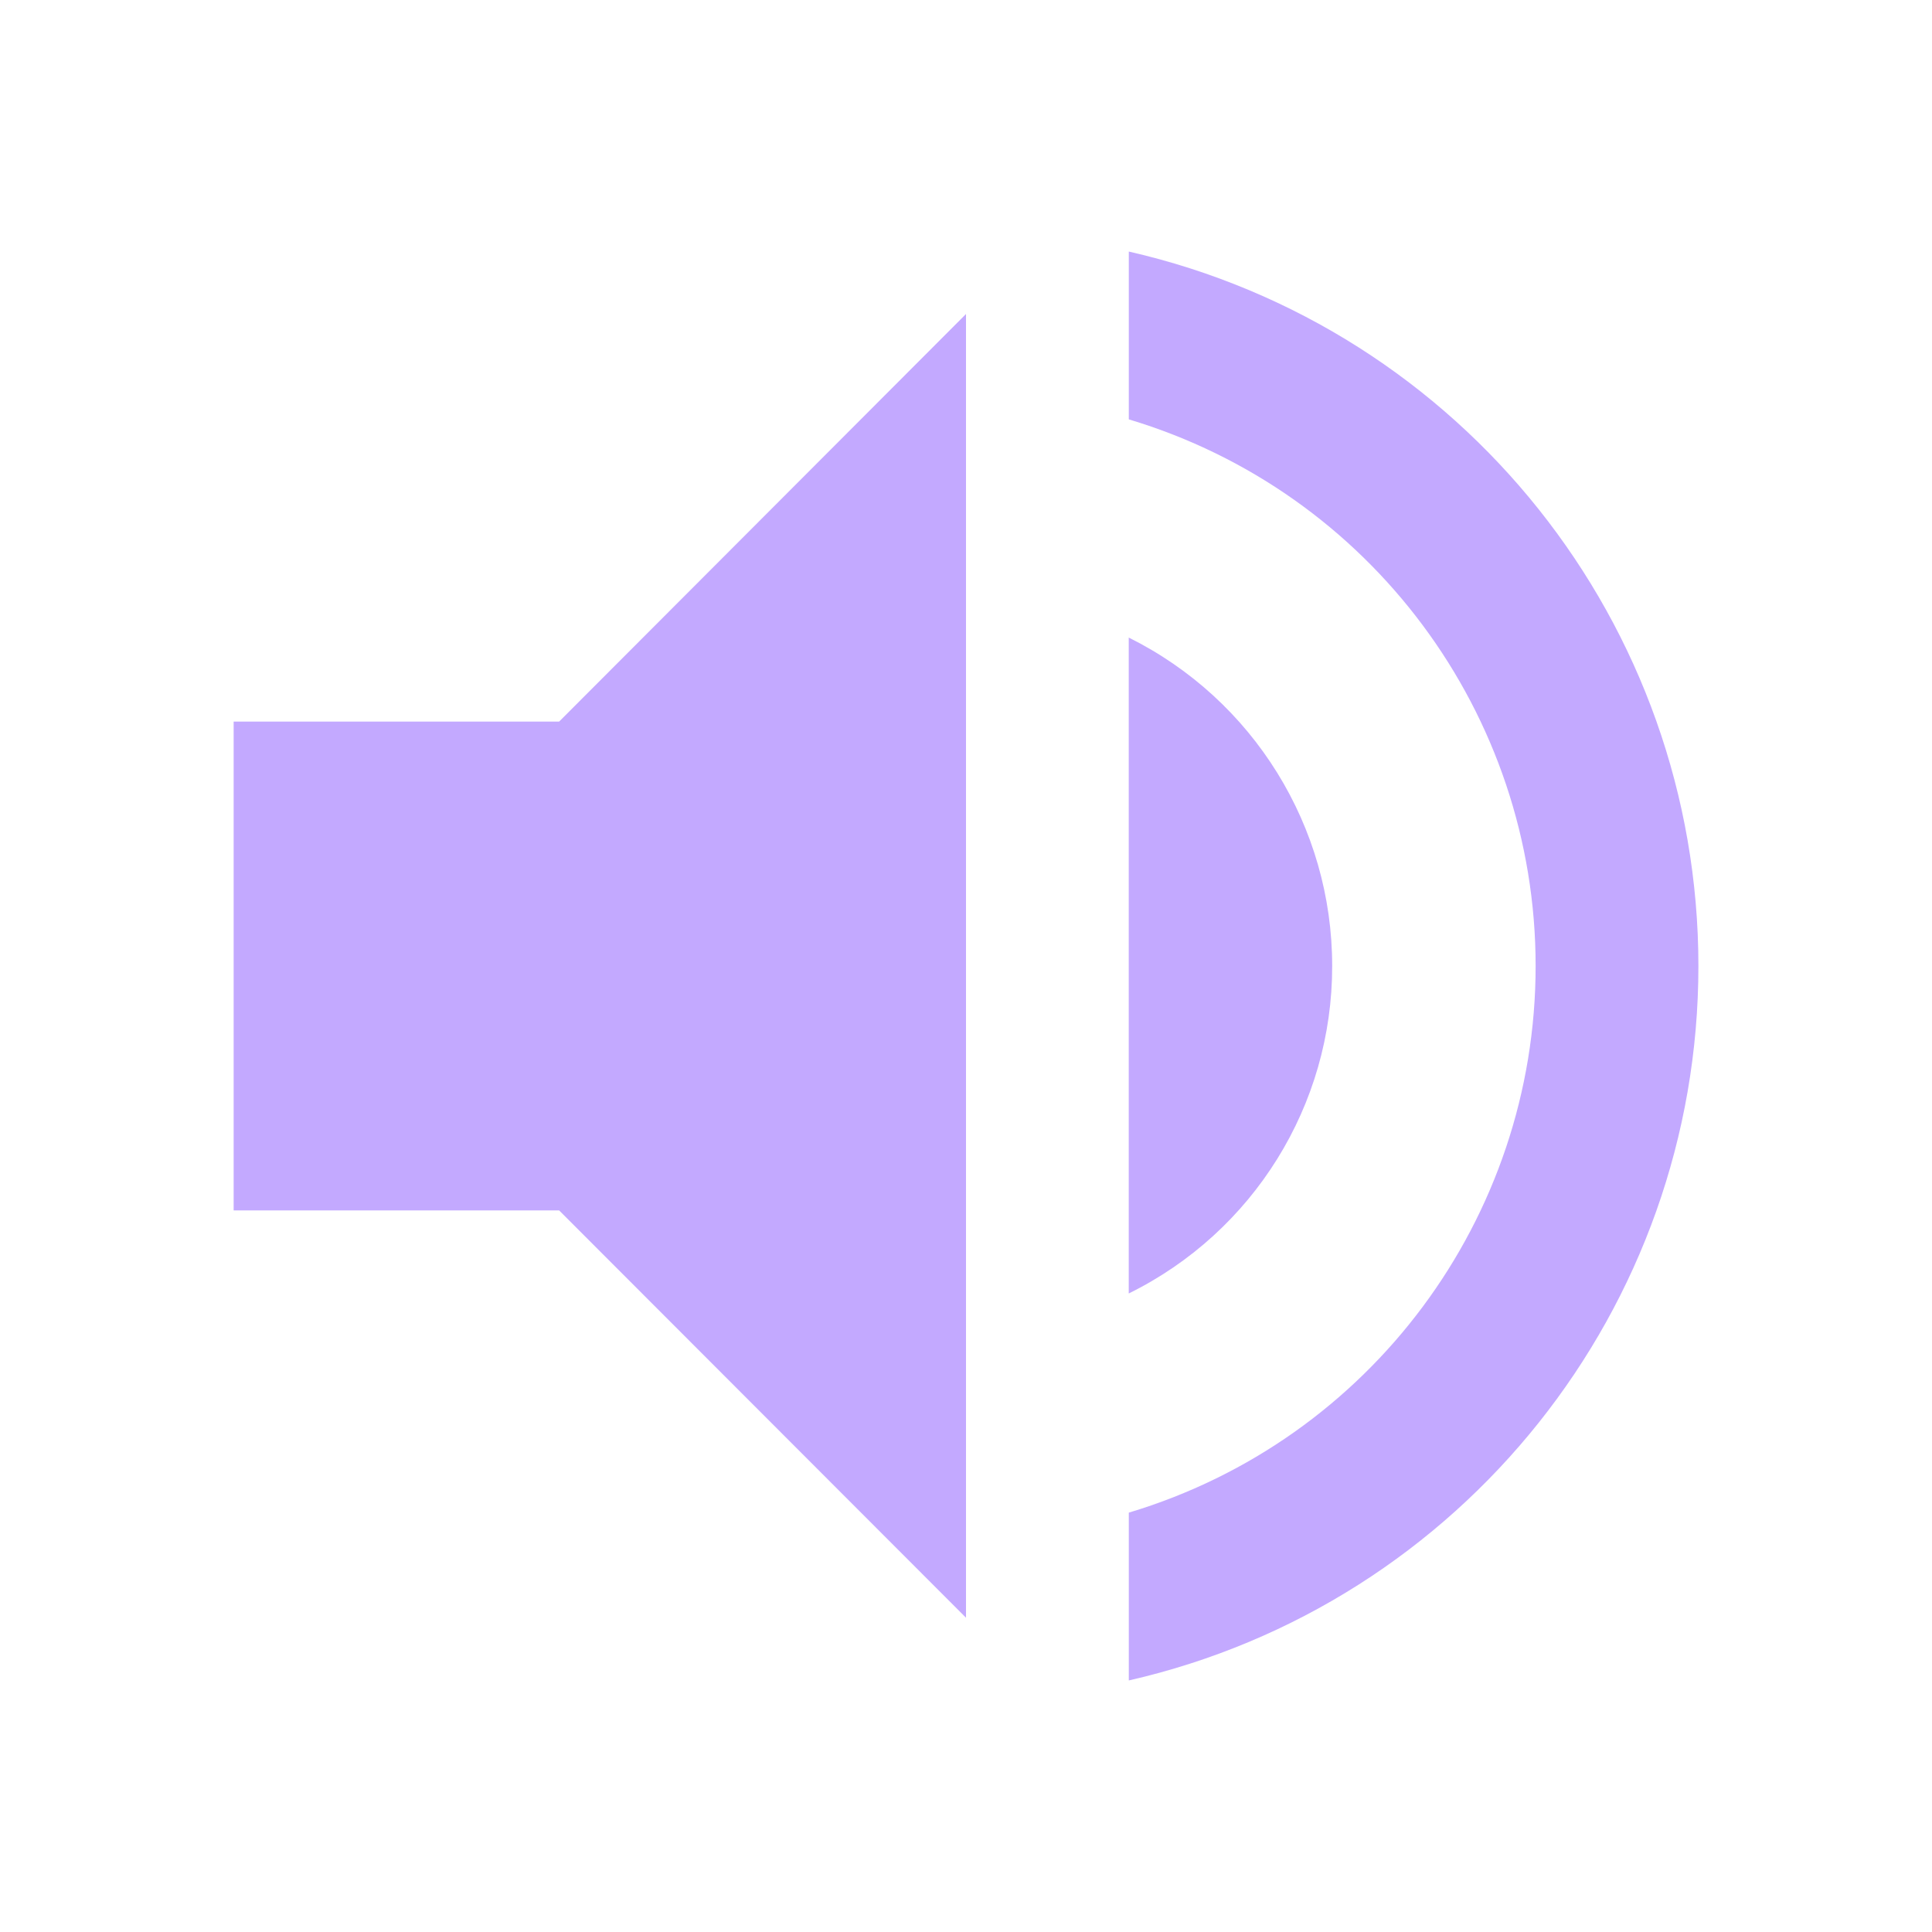
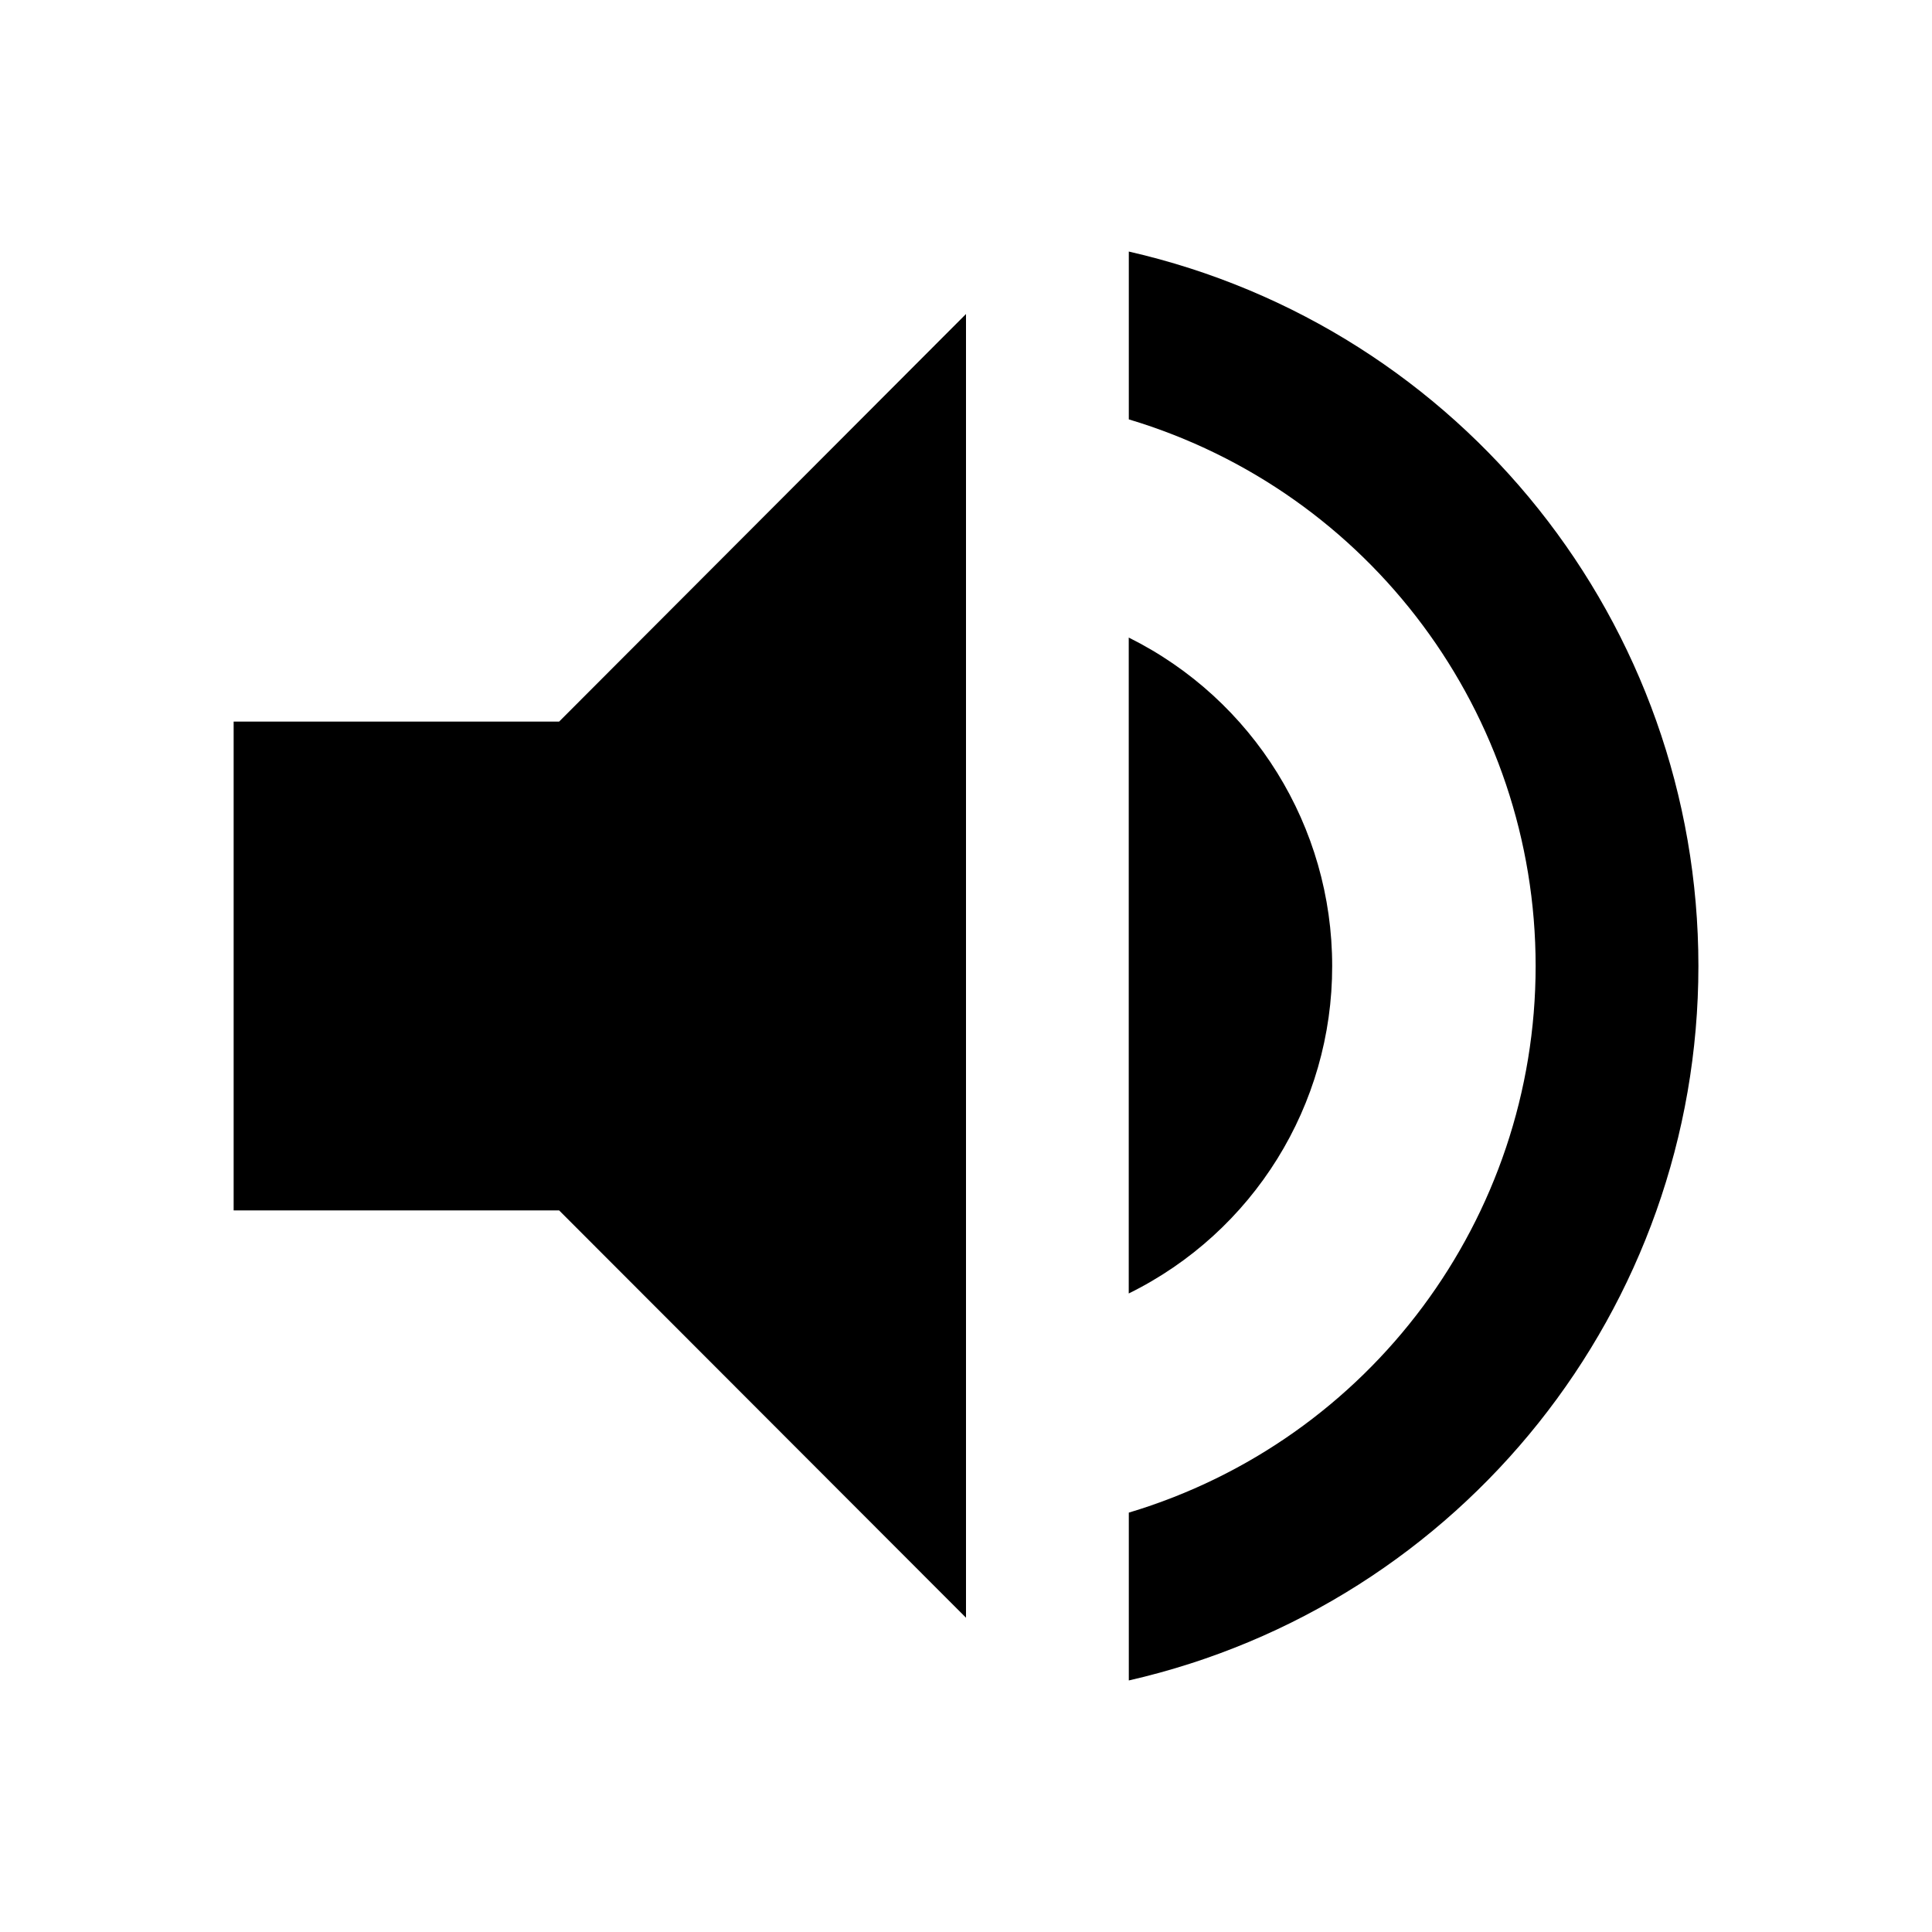
<svg xmlns="http://www.w3.org/2000/svg" id="volume_up" width="30" height="30" viewBox="0 0 30 30">
  <path id="Path_3" data-name="Path 3" d="M0,0H30V30H0Z" fill="none" />
-   <path id="Path_4" data-name="Path 4" d="M3,10.529v7.59H8.054l6.318,6.325V4.2L8.054,10.529Zm17.058,3.795a5.693,5.693,0,0,0-3.159-5.1V19.409A5.66,5.66,0,0,0,20.058,14.324ZM16.9,3.23V5.836a8.861,8.861,0,0,1,0,16.976v2.606a11.38,11.38,0,0,0,0-22.188Z" transform="translate(0.628 0.676)" fill="#c3a9ff" />
+   <path id="Path_4" data-name="Path 4" d="M3,10.529v7.59H8.054l6.318,6.325V4.2L8.054,10.529Zm17.058,3.795a5.693,5.693,0,0,0-3.159-5.1V19.409A5.66,5.66,0,0,0,20.058,14.324ZM16.9,3.23V5.836a8.861,8.861,0,0,1,0,16.976v2.606a11.38,11.38,0,0,0,0-22.188Z" transform="translate(0.628 0.676)" fill="#000000" />
</svg>
